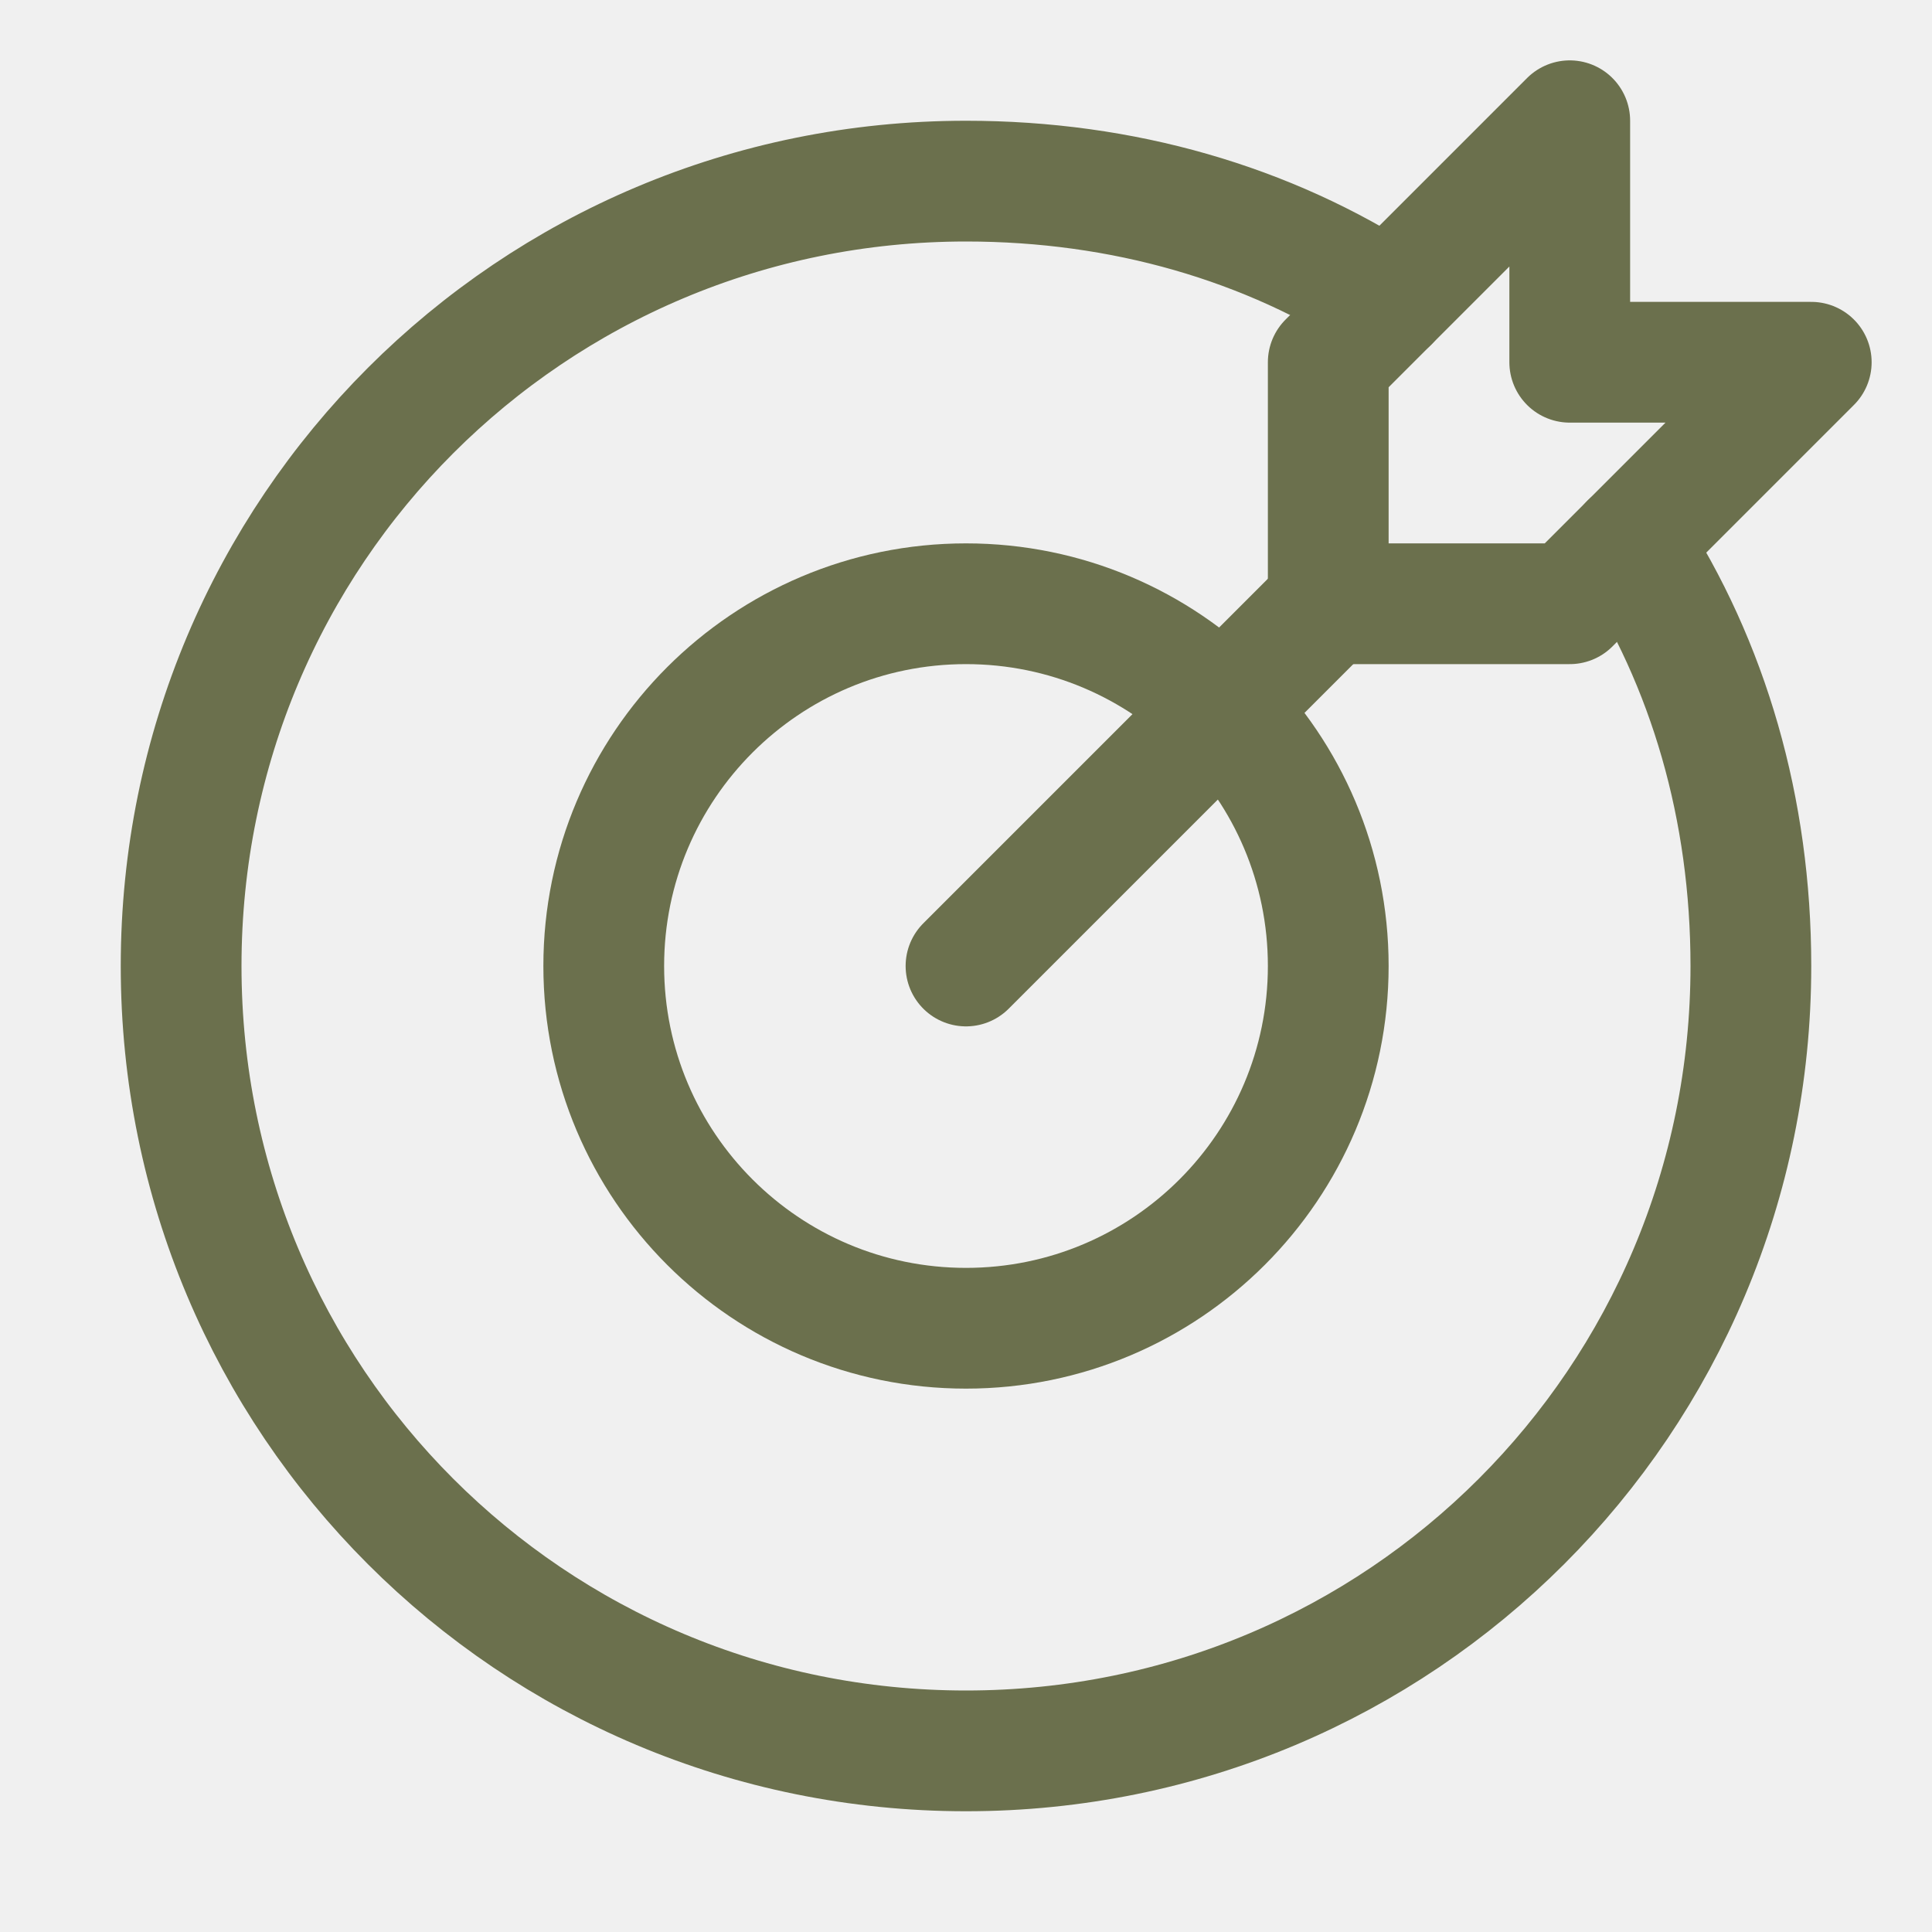
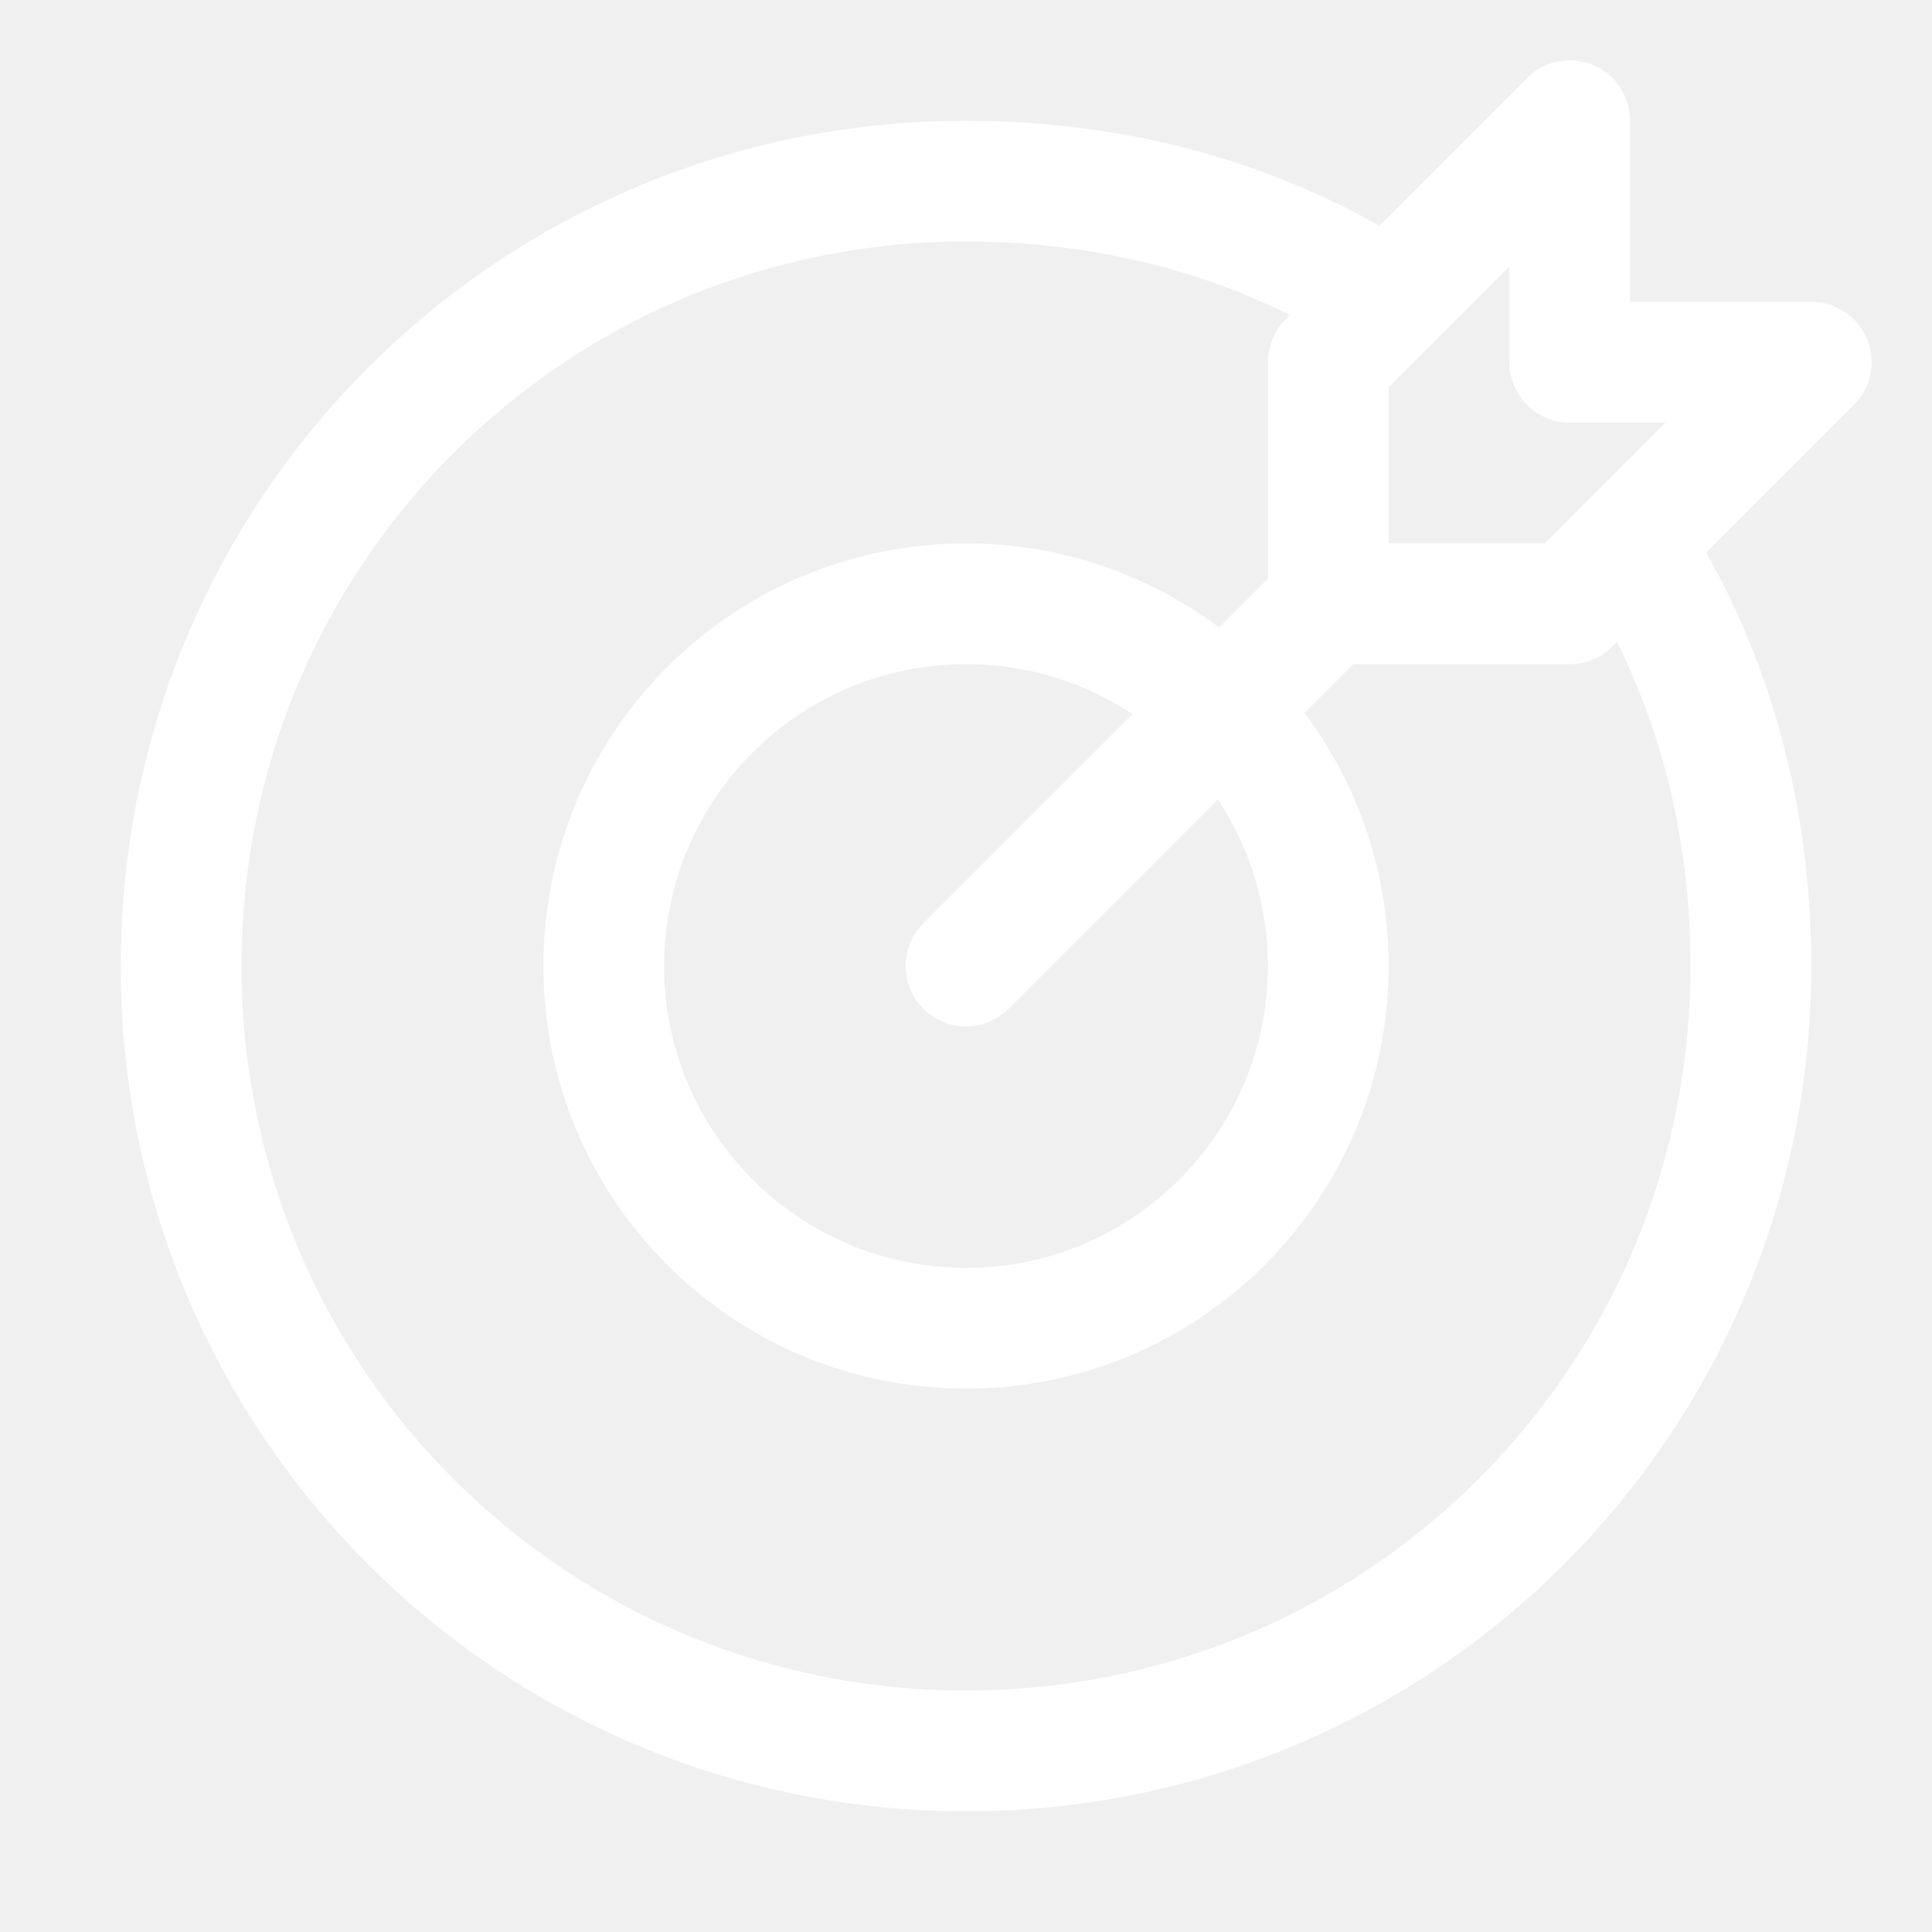
<svg xmlns="http://www.w3.org/2000/svg" version="1.1" id="Icons" viewBox="0 0 32 32" xml:space="preserve">
  <style type="text/css">
- 	.st0{fill:none;stroke:#6b704d;stroke-width:2;stroke-linecap:round;stroke-linejoin:round;stroke-miterlimit:10;}
+ 	.st0{fill:none;stroke:#fff;stroke-width:2;stroke-linecap:round;stroke-linejoin:round;stroke-miterlimit:10;}
</style>
  <line class="st0" x1="16" y1="16" x2="22" y2="10" />
  <polygon class="st0" points="30,6 26,6 26,2 22,6 22,10 26,10 " />
  <circle class="st0" cx="16" cy="16" r="6" />
  <path class="st0" d="M27,9c1.3,2,2,4.4,2,7c0,7.2-5.8,13-13,13S3,23.2,3,16S8.8,3,16,3c2.6,0,5,0.7,7,2" />
</svg>
